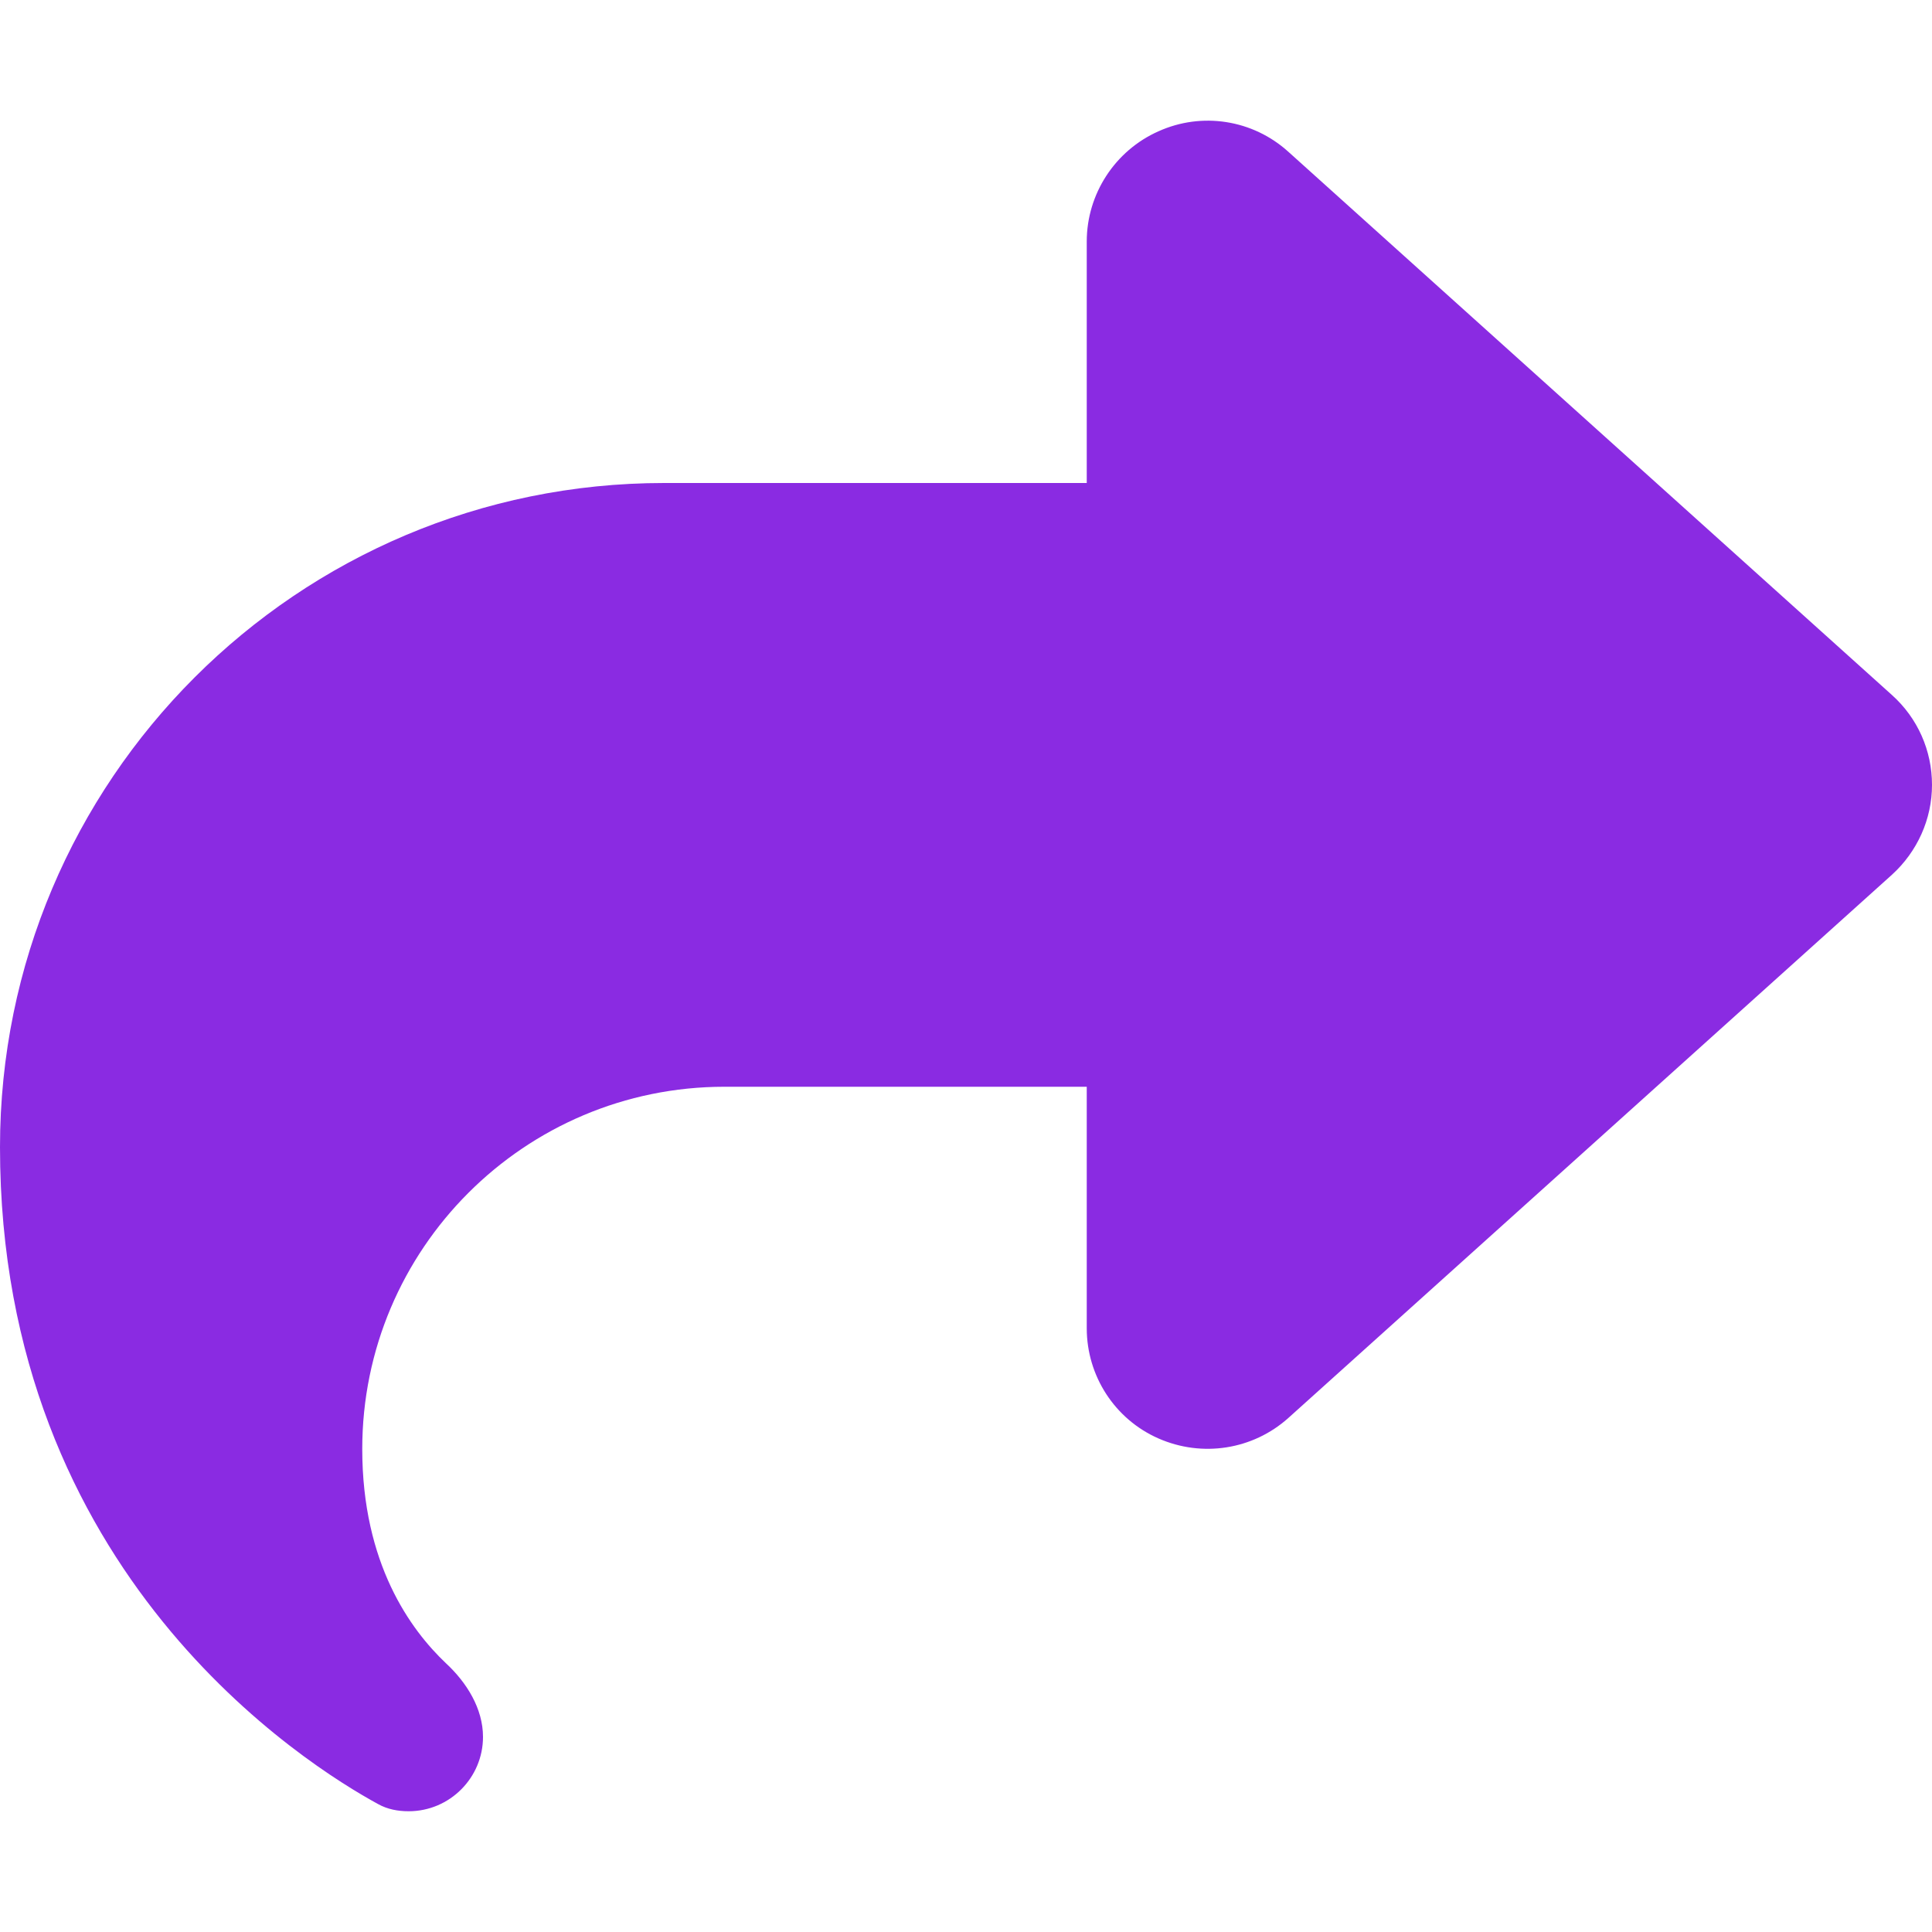
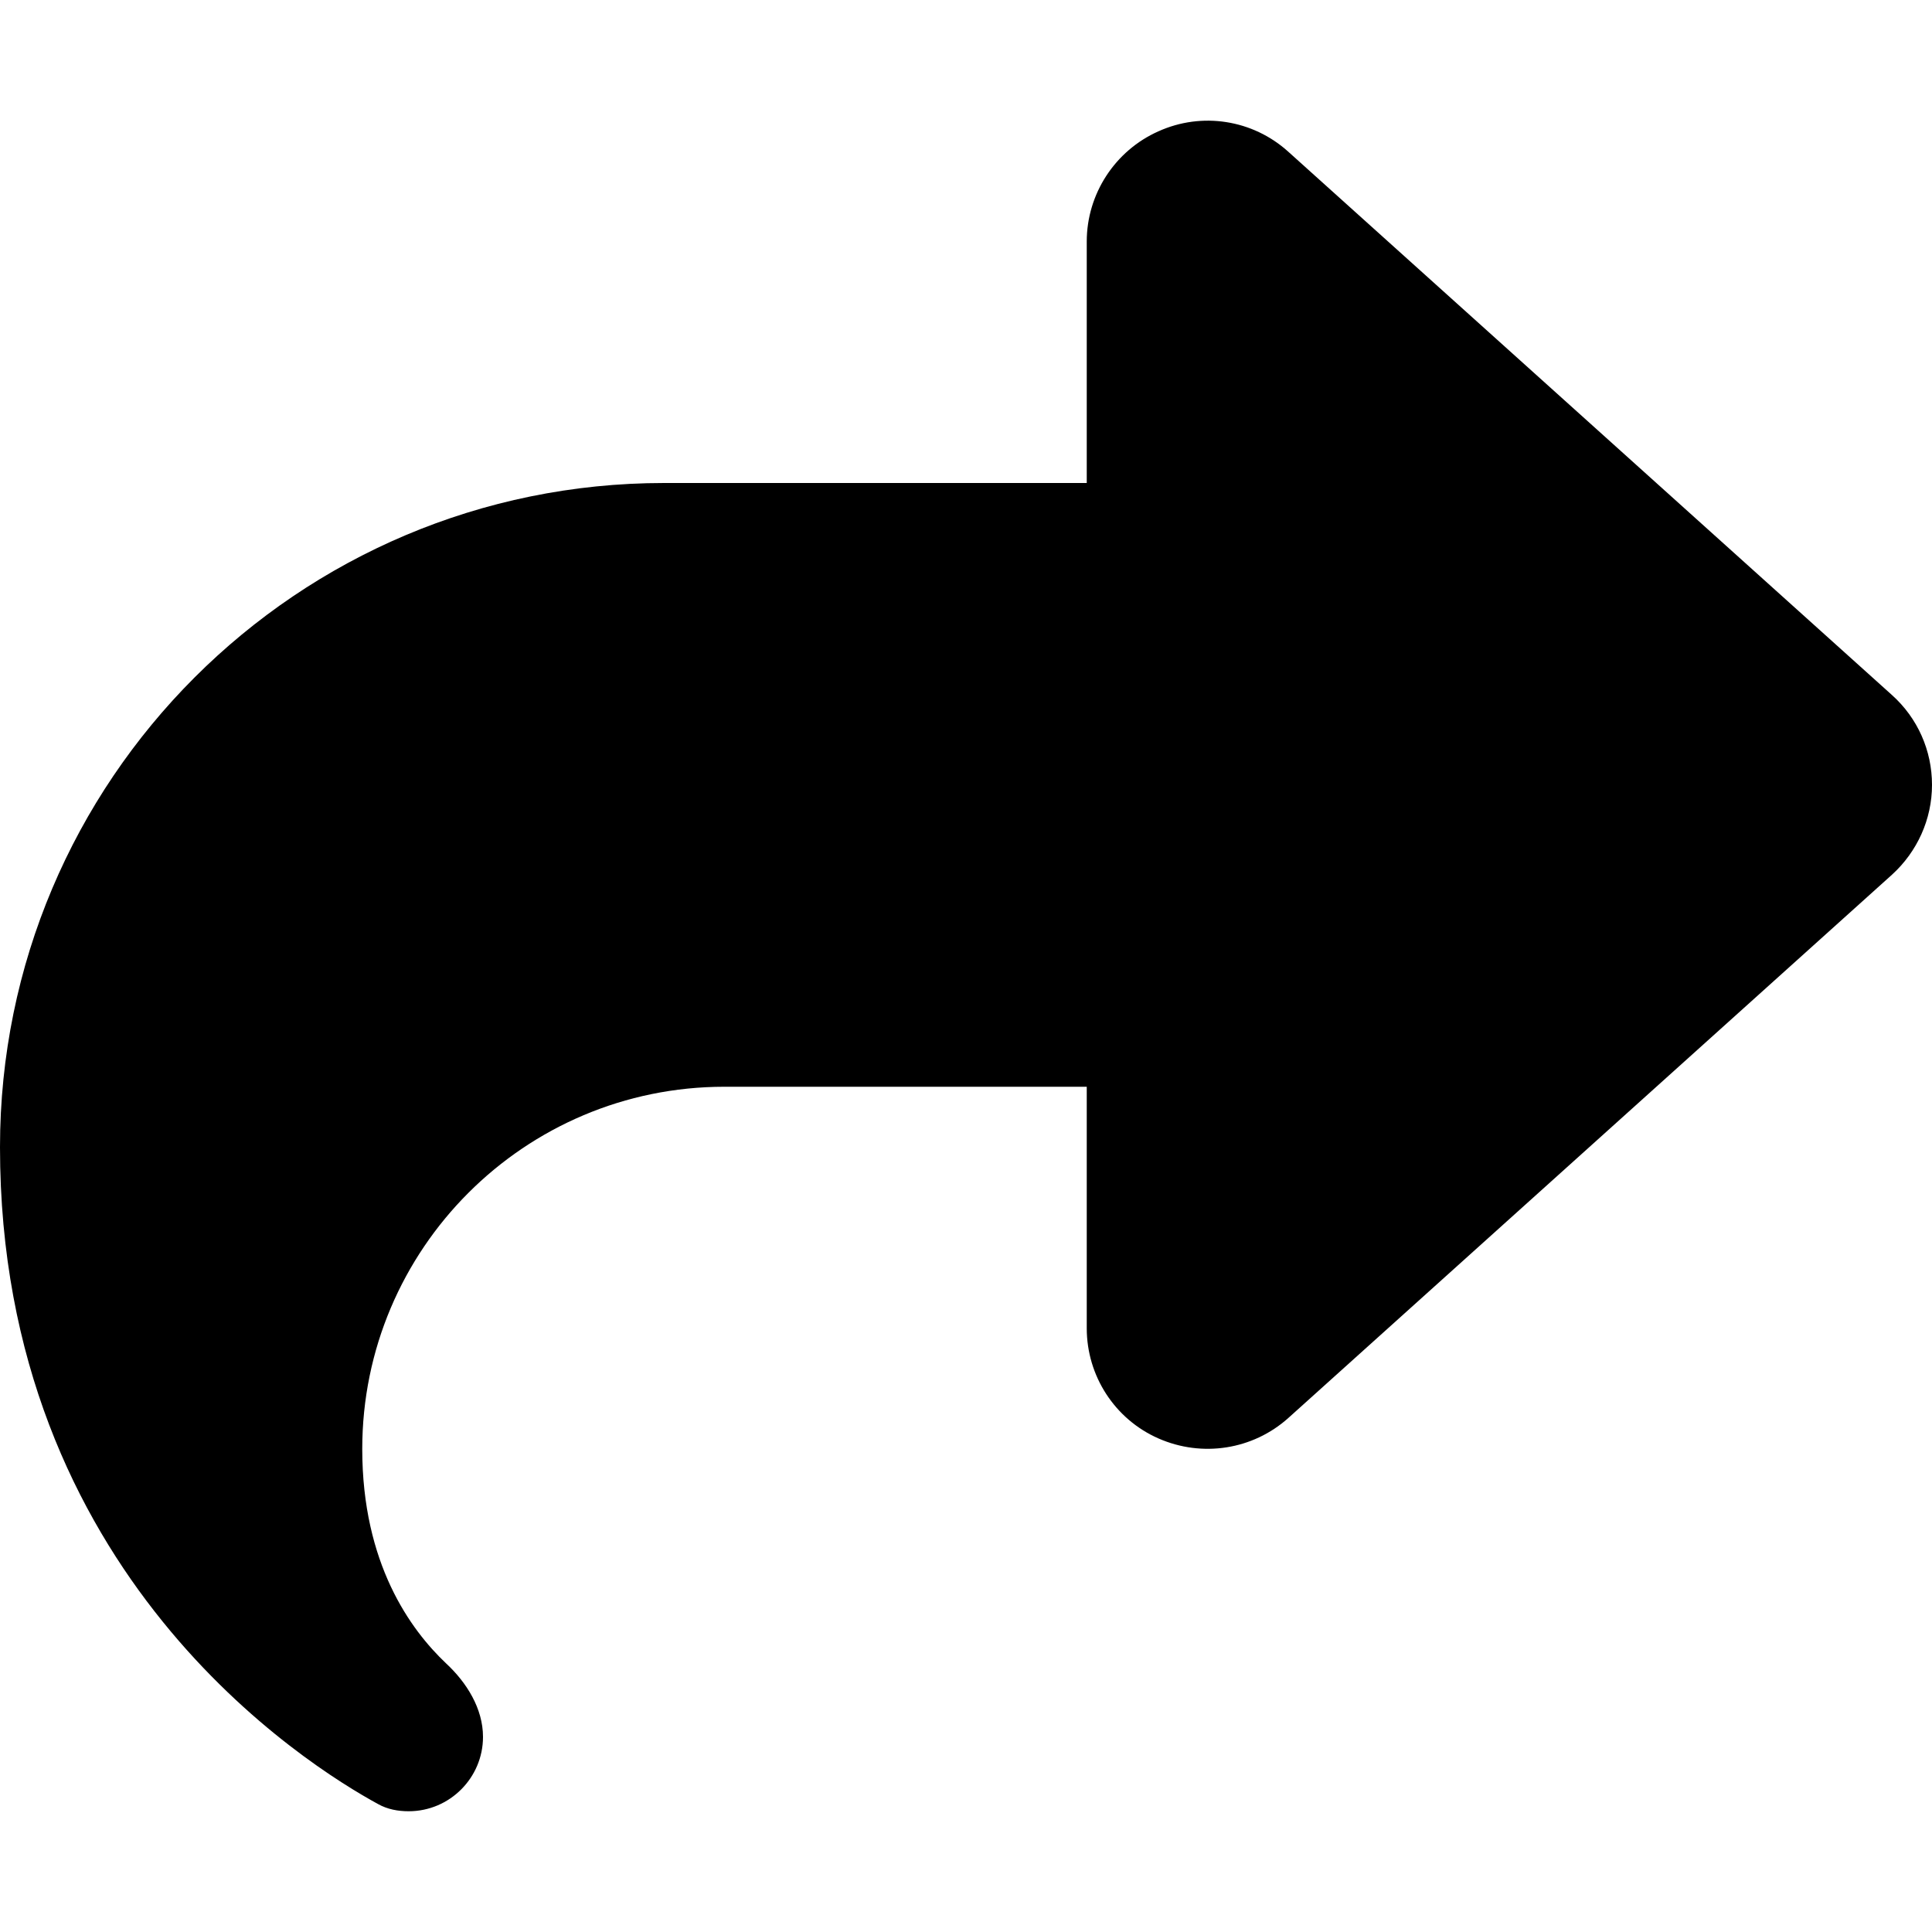
- <svg xmlns="http://www.w3.org/2000/svg" viewBox="0 0 512 512">
-   <path fill="#8a2be2" d="M307 34.8c-11.5 5.1-19 16.6-19 29.2l0 64-112 0C78.8 128 0 206.8 0 304C0 417.3 81.5 467.9 100.2 478.1c2.5 1.4 5.3 1.9 8.1 1.9c10.9 0 19.7-8.9 19.7-19.7c0-7.5-4.3-14.4-9.8-19.5C108.8 431.9 96 414.4 96 384c0-53 43-96 96-96l96 0 0 64c0 12.6 7.4 24.1 19 29.2s25 3 34.4-5.4l160-144c6.7-6.1 10.6-14.7 10.6-23.8s-3.8-17.7-10.6-23.8l-160-144c-9.4-8.5-22.9-10.6-34.4-5.4z" />
+ <svg xmlns="http://www.w3.org/2000/svg" viewBox="0 0 512 512" transform="matrix(1, 0, 0, 1, 0, 0)">
+   <path fill="#000000" d="M307 34.8c-11.5 5.1-19 16.6-19 29.2l0 64-112 0C78.8 128 0 206.8 0 304C0 417.3 81.5 467.9 100.2 478.1c2.5 1.4 5.3 1.9 8.1 1.9c10.9 0 19.7-8.9 19.7-19.7c0-7.5-4.3-14.4-9.8-19.5C108.8 431.9 96 414.4 96 384c0-53 43-96 96-96l96 0 0 64c0 12.6 7.4 24.1 19 29.2s25 3 34.4-5.4l160-144c6.7-6.1 10.6-14.7 10.6-23.8s-3.8-17.7-10.6-23.8l-160-144c-9.4-8.5-22.9-10.6-34.4-5.4z" />
</svg>
